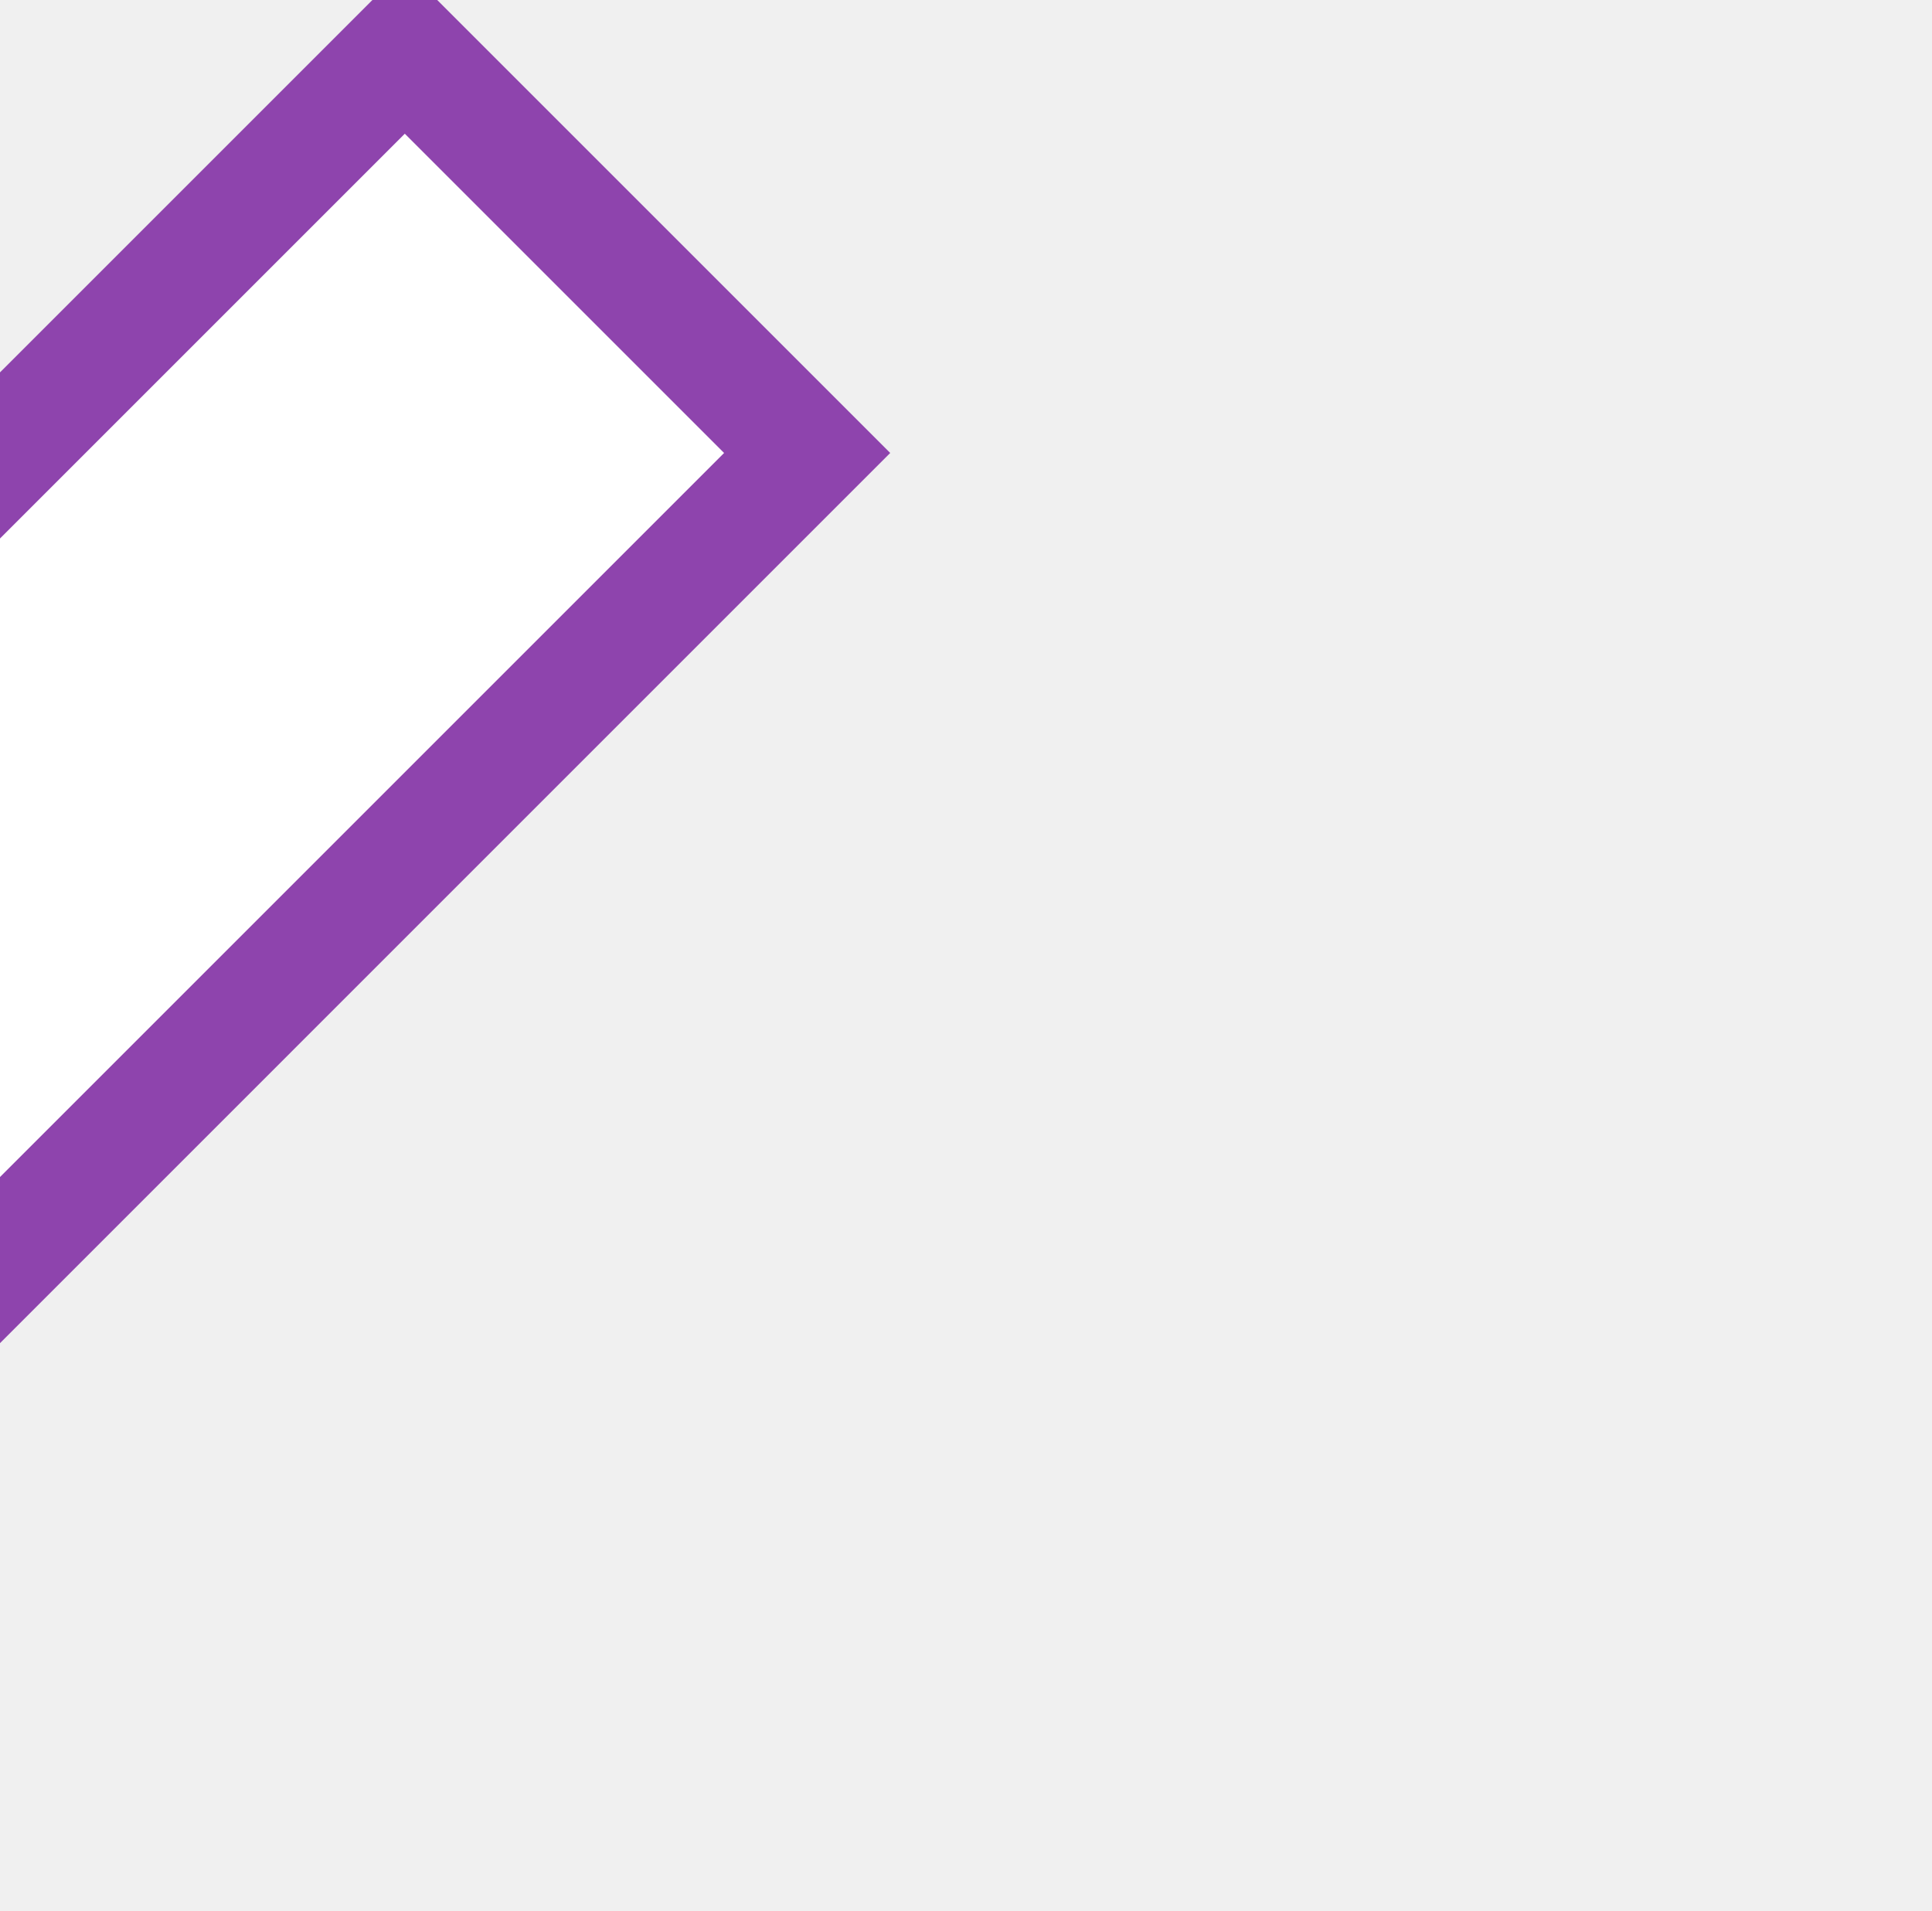
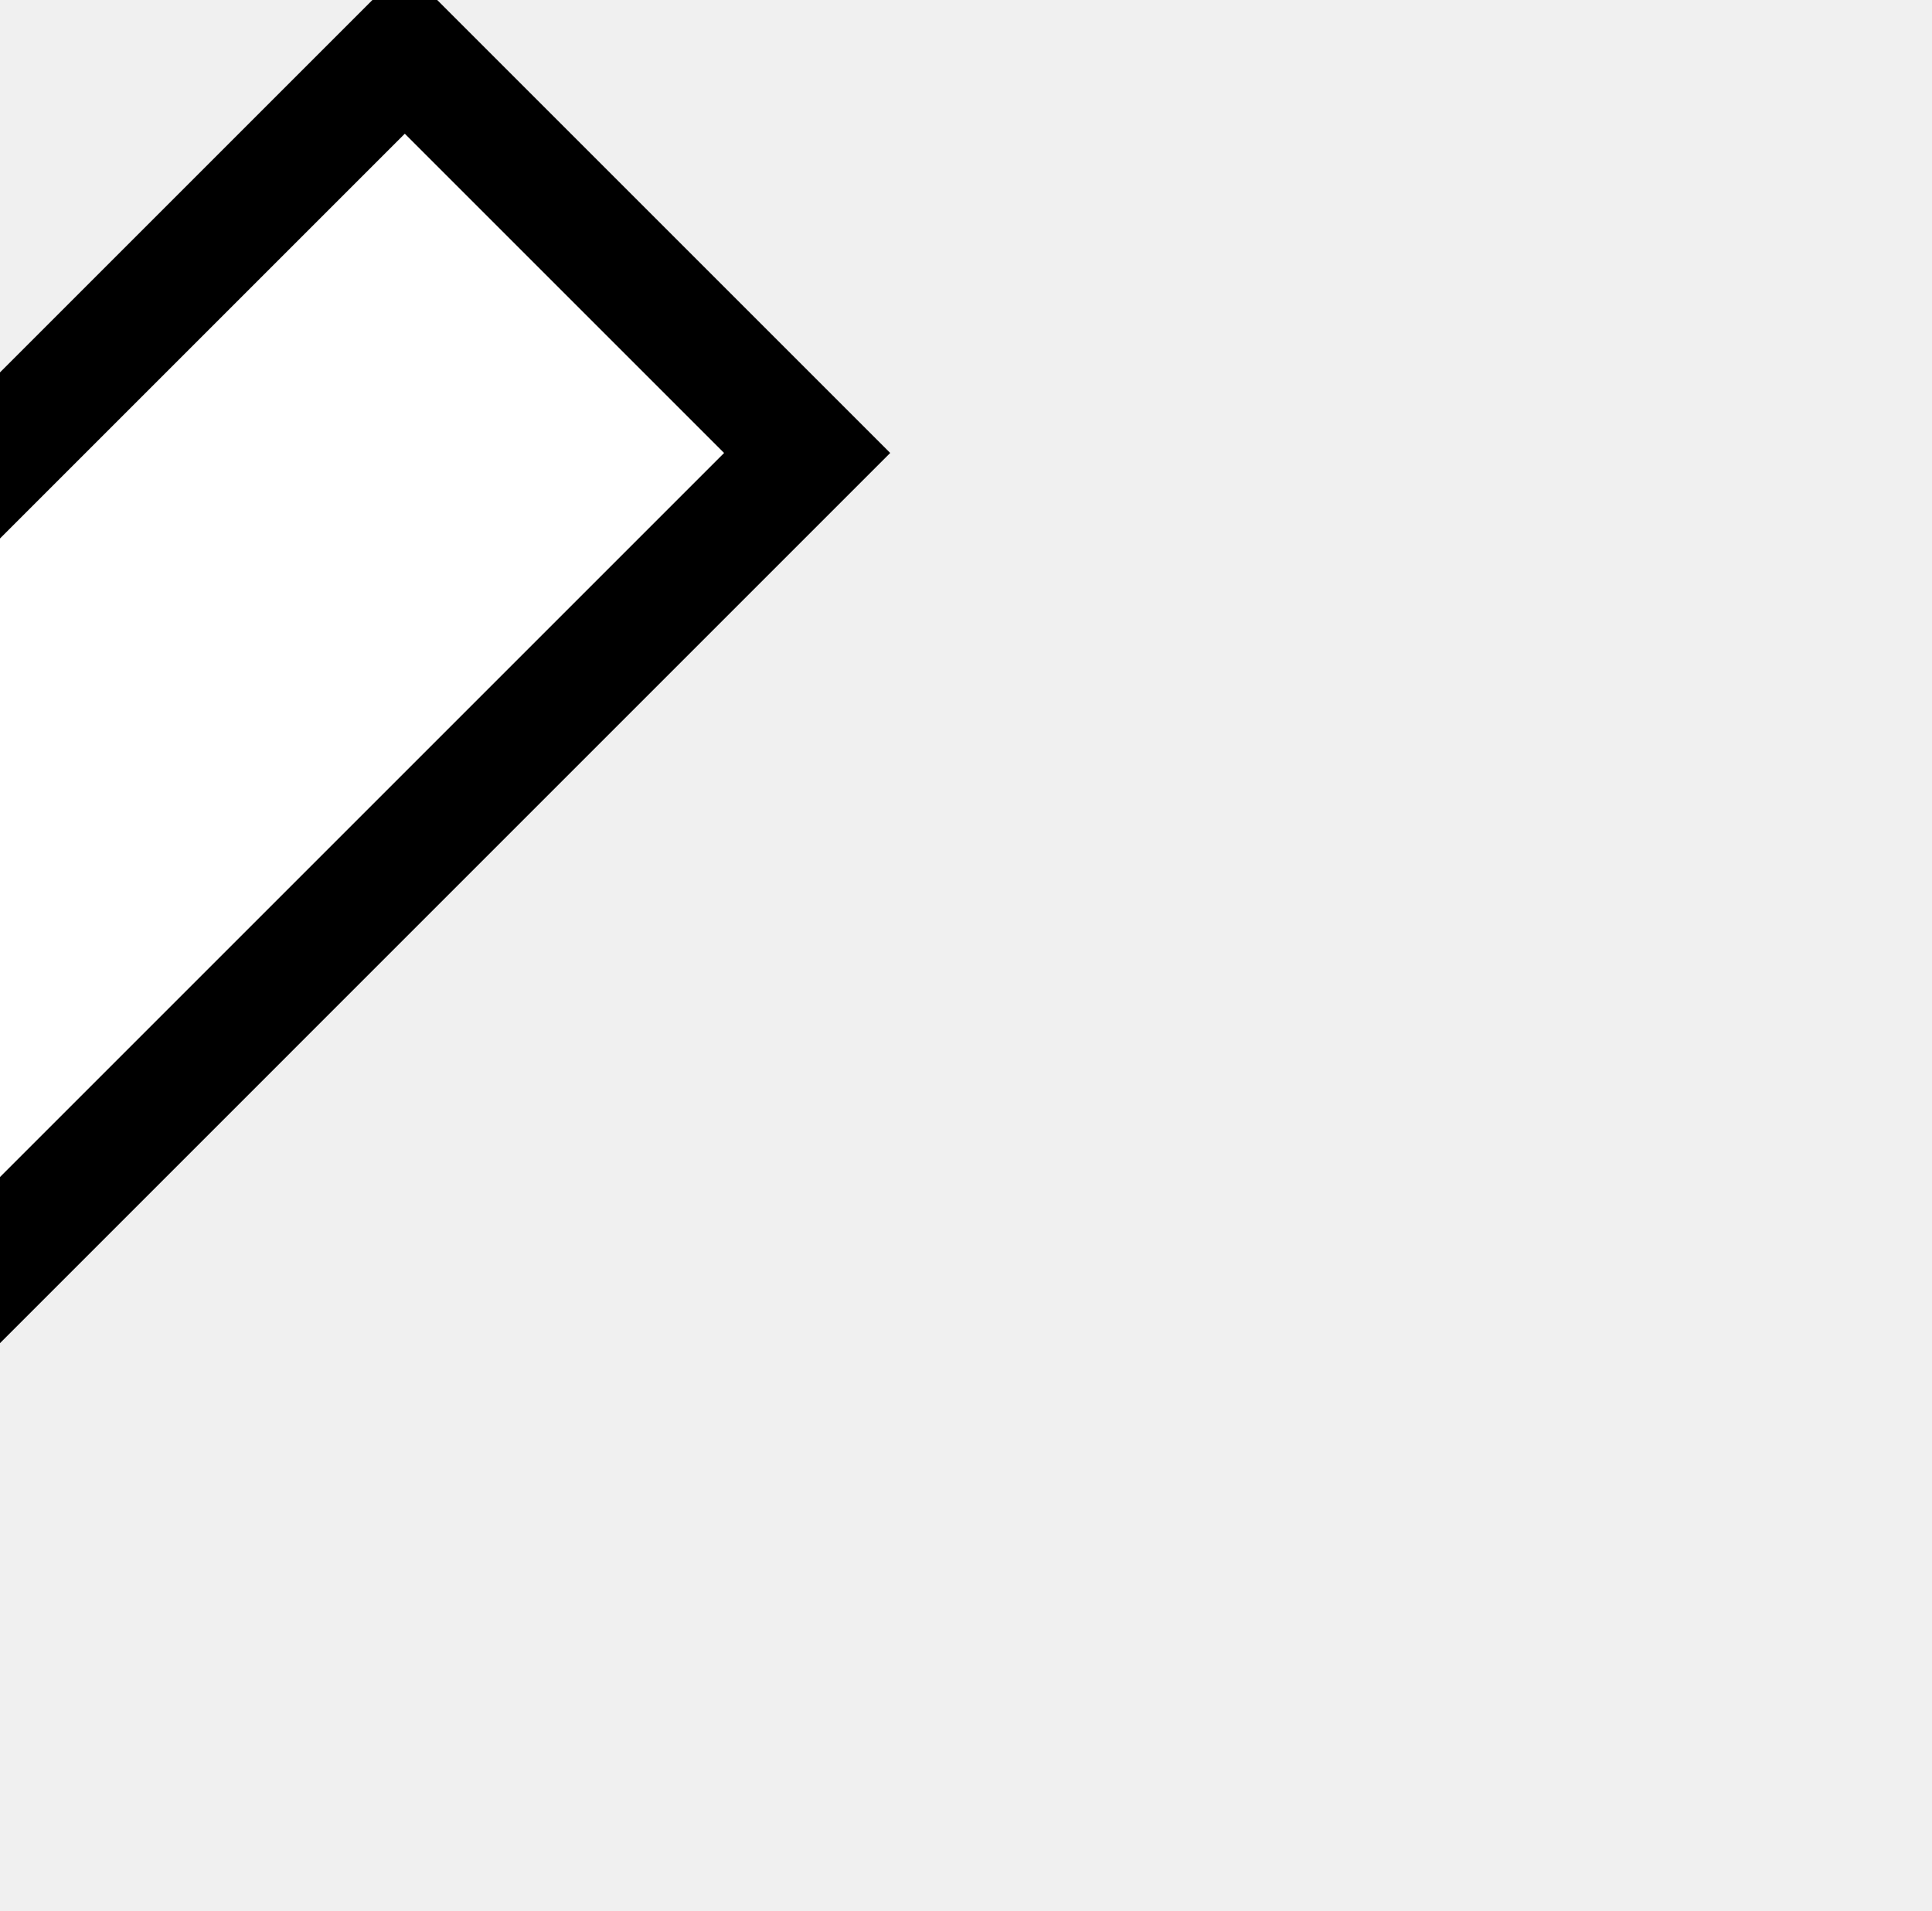
<svg xmlns="http://www.w3.org/2000/svg" id="SharperNavUnderline">
-   <rect x="-49.25" y="29.65" height="2" width="100%" fill="#8e44ad" />
+   <rect x="-49.25" y="29.65" height="2" width="100%" fill="currentColor" />
  <svg x="100%" overflow="visible">
-     <svg x="-57" width="40" height="40" viewBox="0 0 28.08 96.72" fill="#fff" stroke="#8e44ad" stroke-width="4.8">
+     <svg x="-57" width="40" height="40" viewBox="0 0 28.08 96.72" fill="#fff" stroke="currentColor" stroke-width="4.8">
      <path stroke-linecap="square" d="M41.103 2.07l16.44 16.44-46.145 46.147-24.715 8.274 8.274-24.715z" />
      <path d="M-5.043 48.216l16.44 16.44" />
-       <path fill="#8e44ad" d="M-8.638 59.011l9.3 9.3-13.978 4.621z" stroke="none" />
+       <path fill="currentColor" d="M-8.638 59.011l9.3 9.3-13.978 4.621z" stroke="none" />
    </svg>
  </svg>
</svg>
